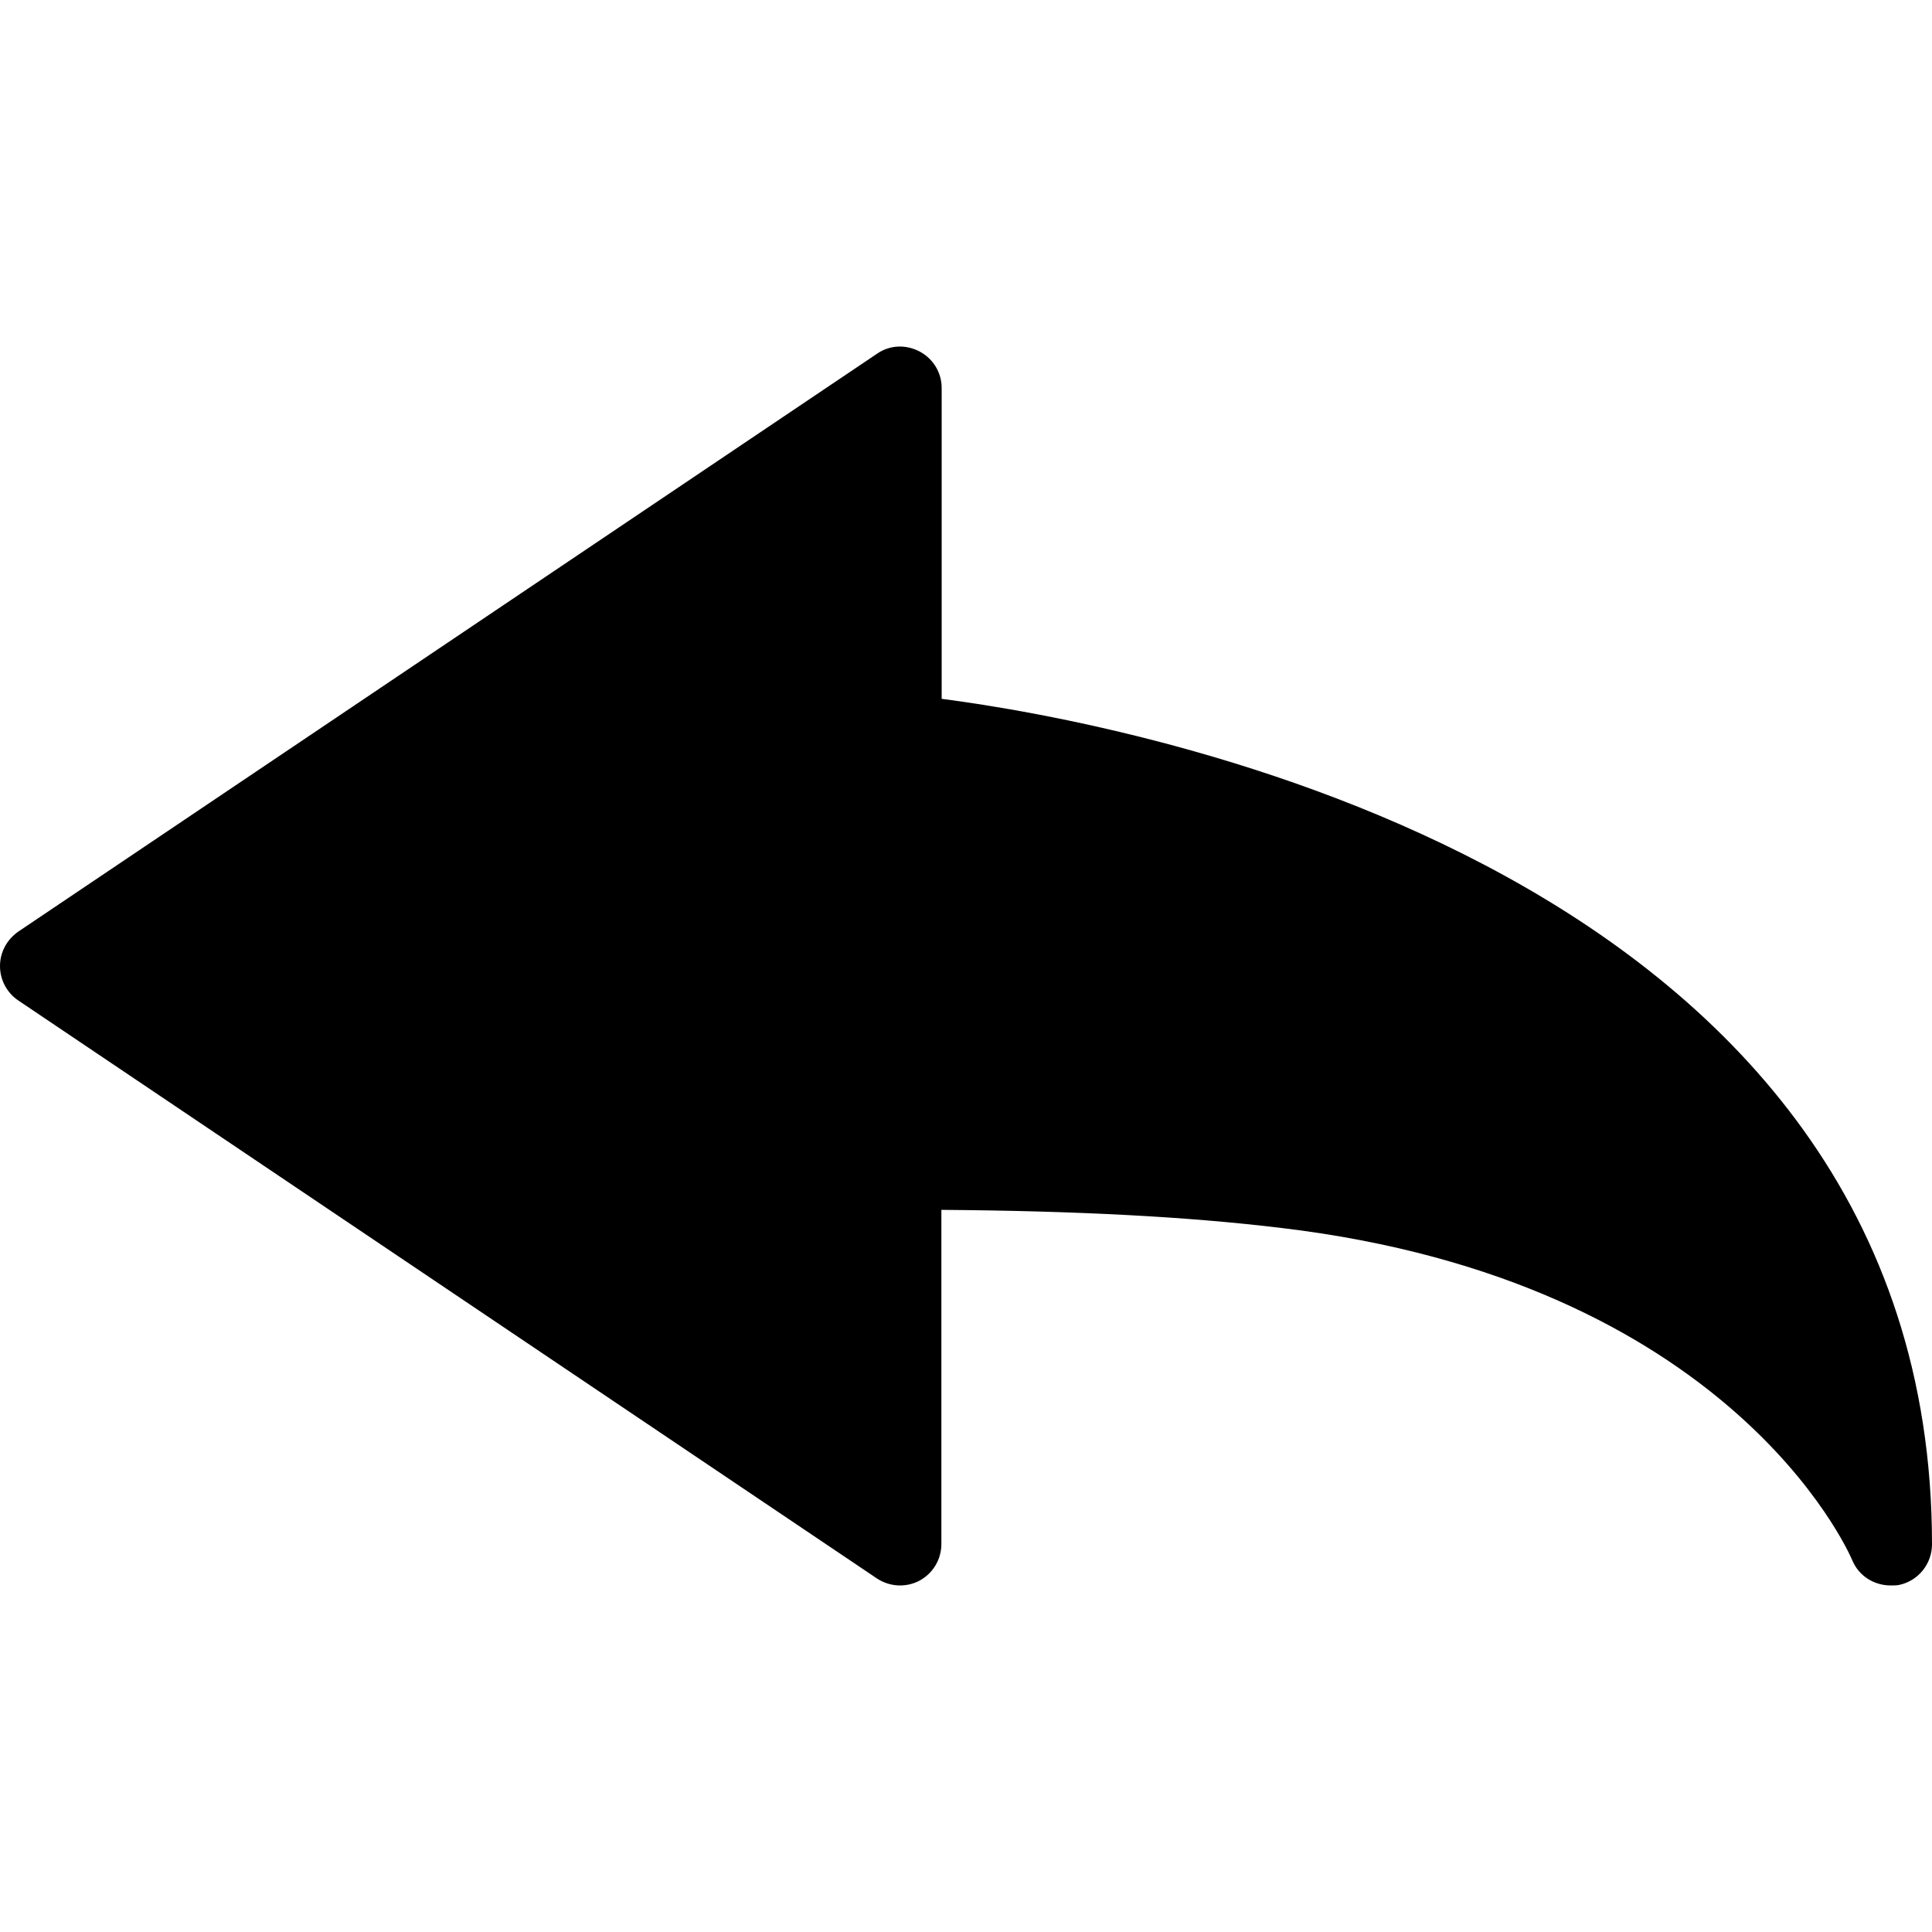
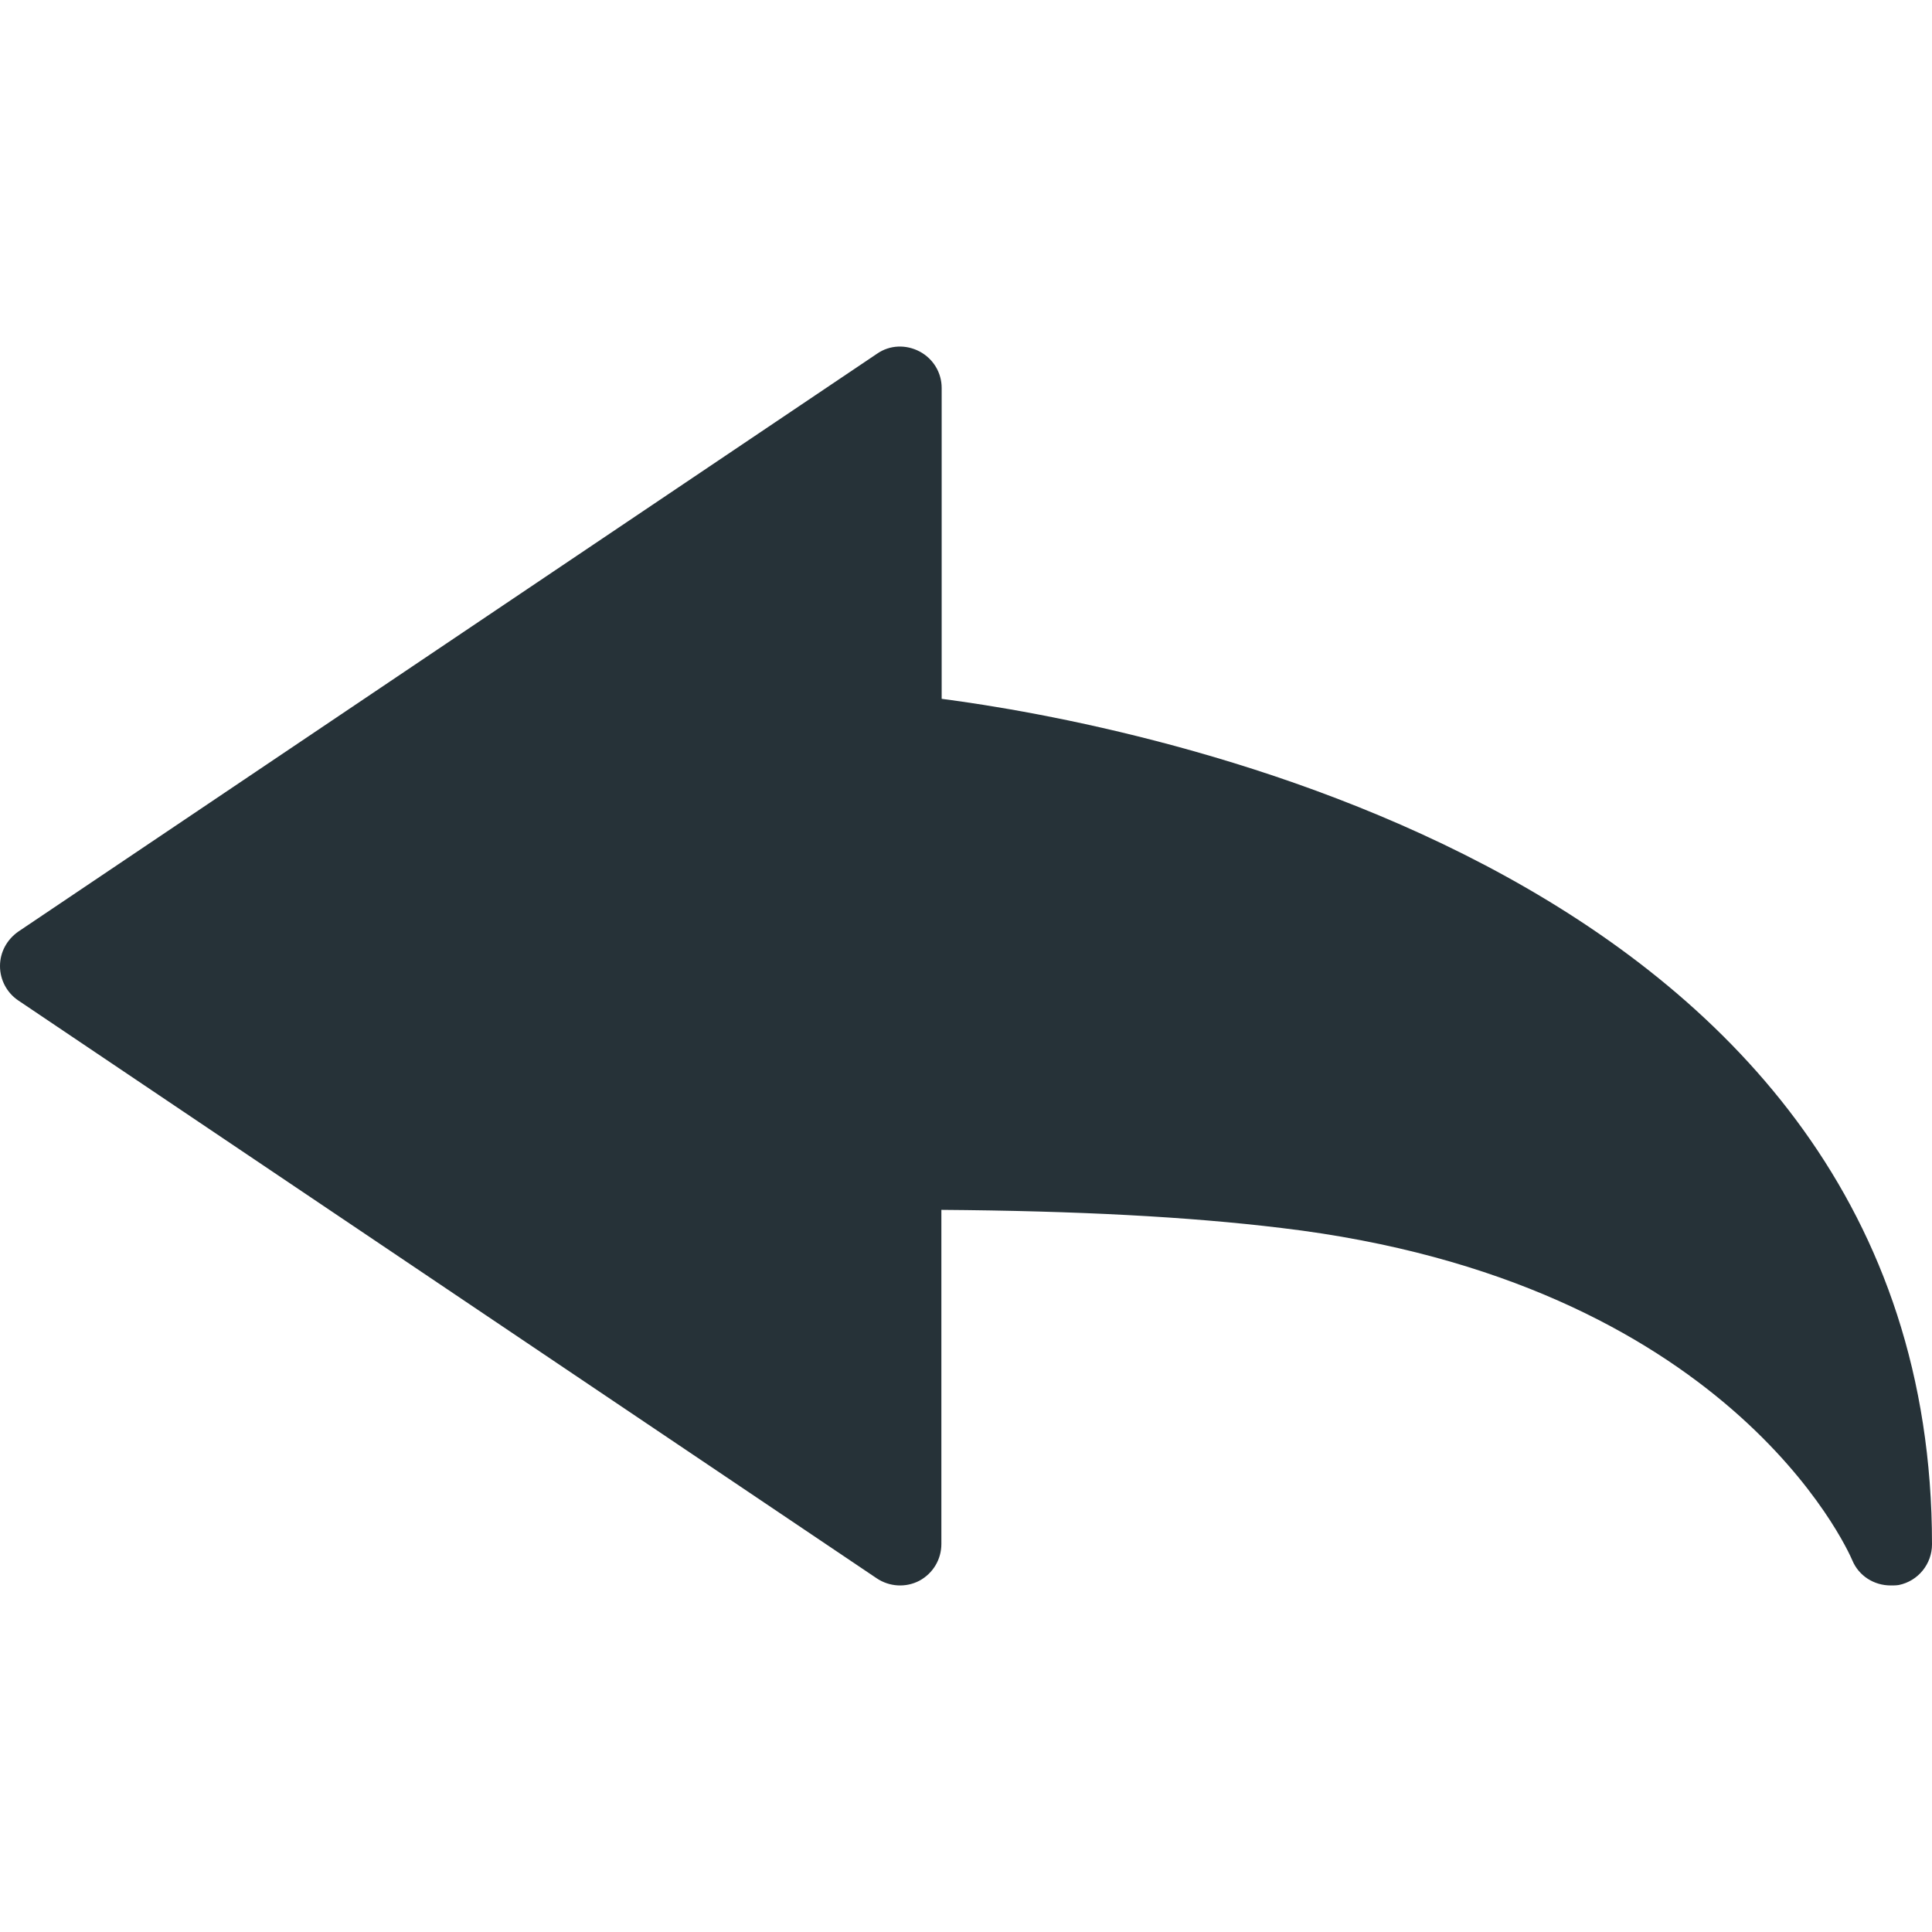
<svg xmlns="http://www.w3.org/2000/svg" version="1.1" id="Capa_1" x="0px" y="0px" viewBox="0 0 26.676 26.676" style="enable-background:new 0 0 26.676 26.676;" xml:space="preserve">
  <g>
-     <path d="M26.105,21.891c-0.229,0-0.439-0.131-0.529-0.346l0,0c-0.066-0.156-1.716-3.857-7.885-4.59   c-1.285-0.156-2.824-0.236-4.693-0.25v4.613c0,0.213-0.115,0.406-0.304,0.508c-0.188,0.098-0.413,0.084-0.588-0.033L0.254,13.815   C0.094,13.708,0,13.528,0,13.339c0-0.191,0.094-0.365,0.254-0.477l11.857-7.979c0.175-0.121,0.398-0.129,0.588-0.029   c0.19,0.102,0.303,0.295,0.303,0.502v4.293c2.578,0.336,13.674,2.33,13.674,11.674c0,0.271-0.191,0.508-0.459,0.562   C26.18,21.891,26.141,21.891,26.105,21.891z" />
+     <path fill="#263238" d="M26.105,21.891c-0.229,0-0.439-0.131-0.529-0.346l0,0c-0.066-0.156-1.716-3.857-7.885-4.59   c-1.285-0.156-2.824-0.236-4.693-0.25v4.613c0,0.213-0.115,0.406-0.304,0.508c-0.188,0.098-0.413,0.084-0.588-0.033L0.254,13.815   C0.094,13.708,0,13.528,0,13.339c0-0.191,0.094-0.365,0.254-0.477l11.857-7.979c0.175-0.121,0.398-0.129,0.588-0.029   c0.19,0.102,0.303,0.295,0.303,0.502v4.293c2.578,0.336,13.674,2.33,13.674,11.674c0,0.271-0.191,0.508-0.459,0.562   C26.18,21.891,26.141,21.891,26.105,21.891z" />
    <g>
	</g>
    <g>
	</g>
    <g>
	</g>
    <g>
	</g>
    <g>
	</g>
    <g>
	</g>
    <g>
	</g>
    <g>
	</g>
    <g>
	</g>
    <g>
	</g>
    <g>
	</g>
    <g>
	</g>
    <g>
	</g>
    <g>
	</g>
    <g>
	</g>
  </g>
  <g>
</g>
  <g>
</g>
  <g>
</g>
  <g>
</g>
  <g>
</g>
  <g>
</g>
  <g>
</g>
  <g>
</g>
  <g>
</g>
  <g>
</g>
  <g>
</g>
  <g>
</g>
  <g>
</g>
  <g>
</g>
  <g>
</g>
</svg>
